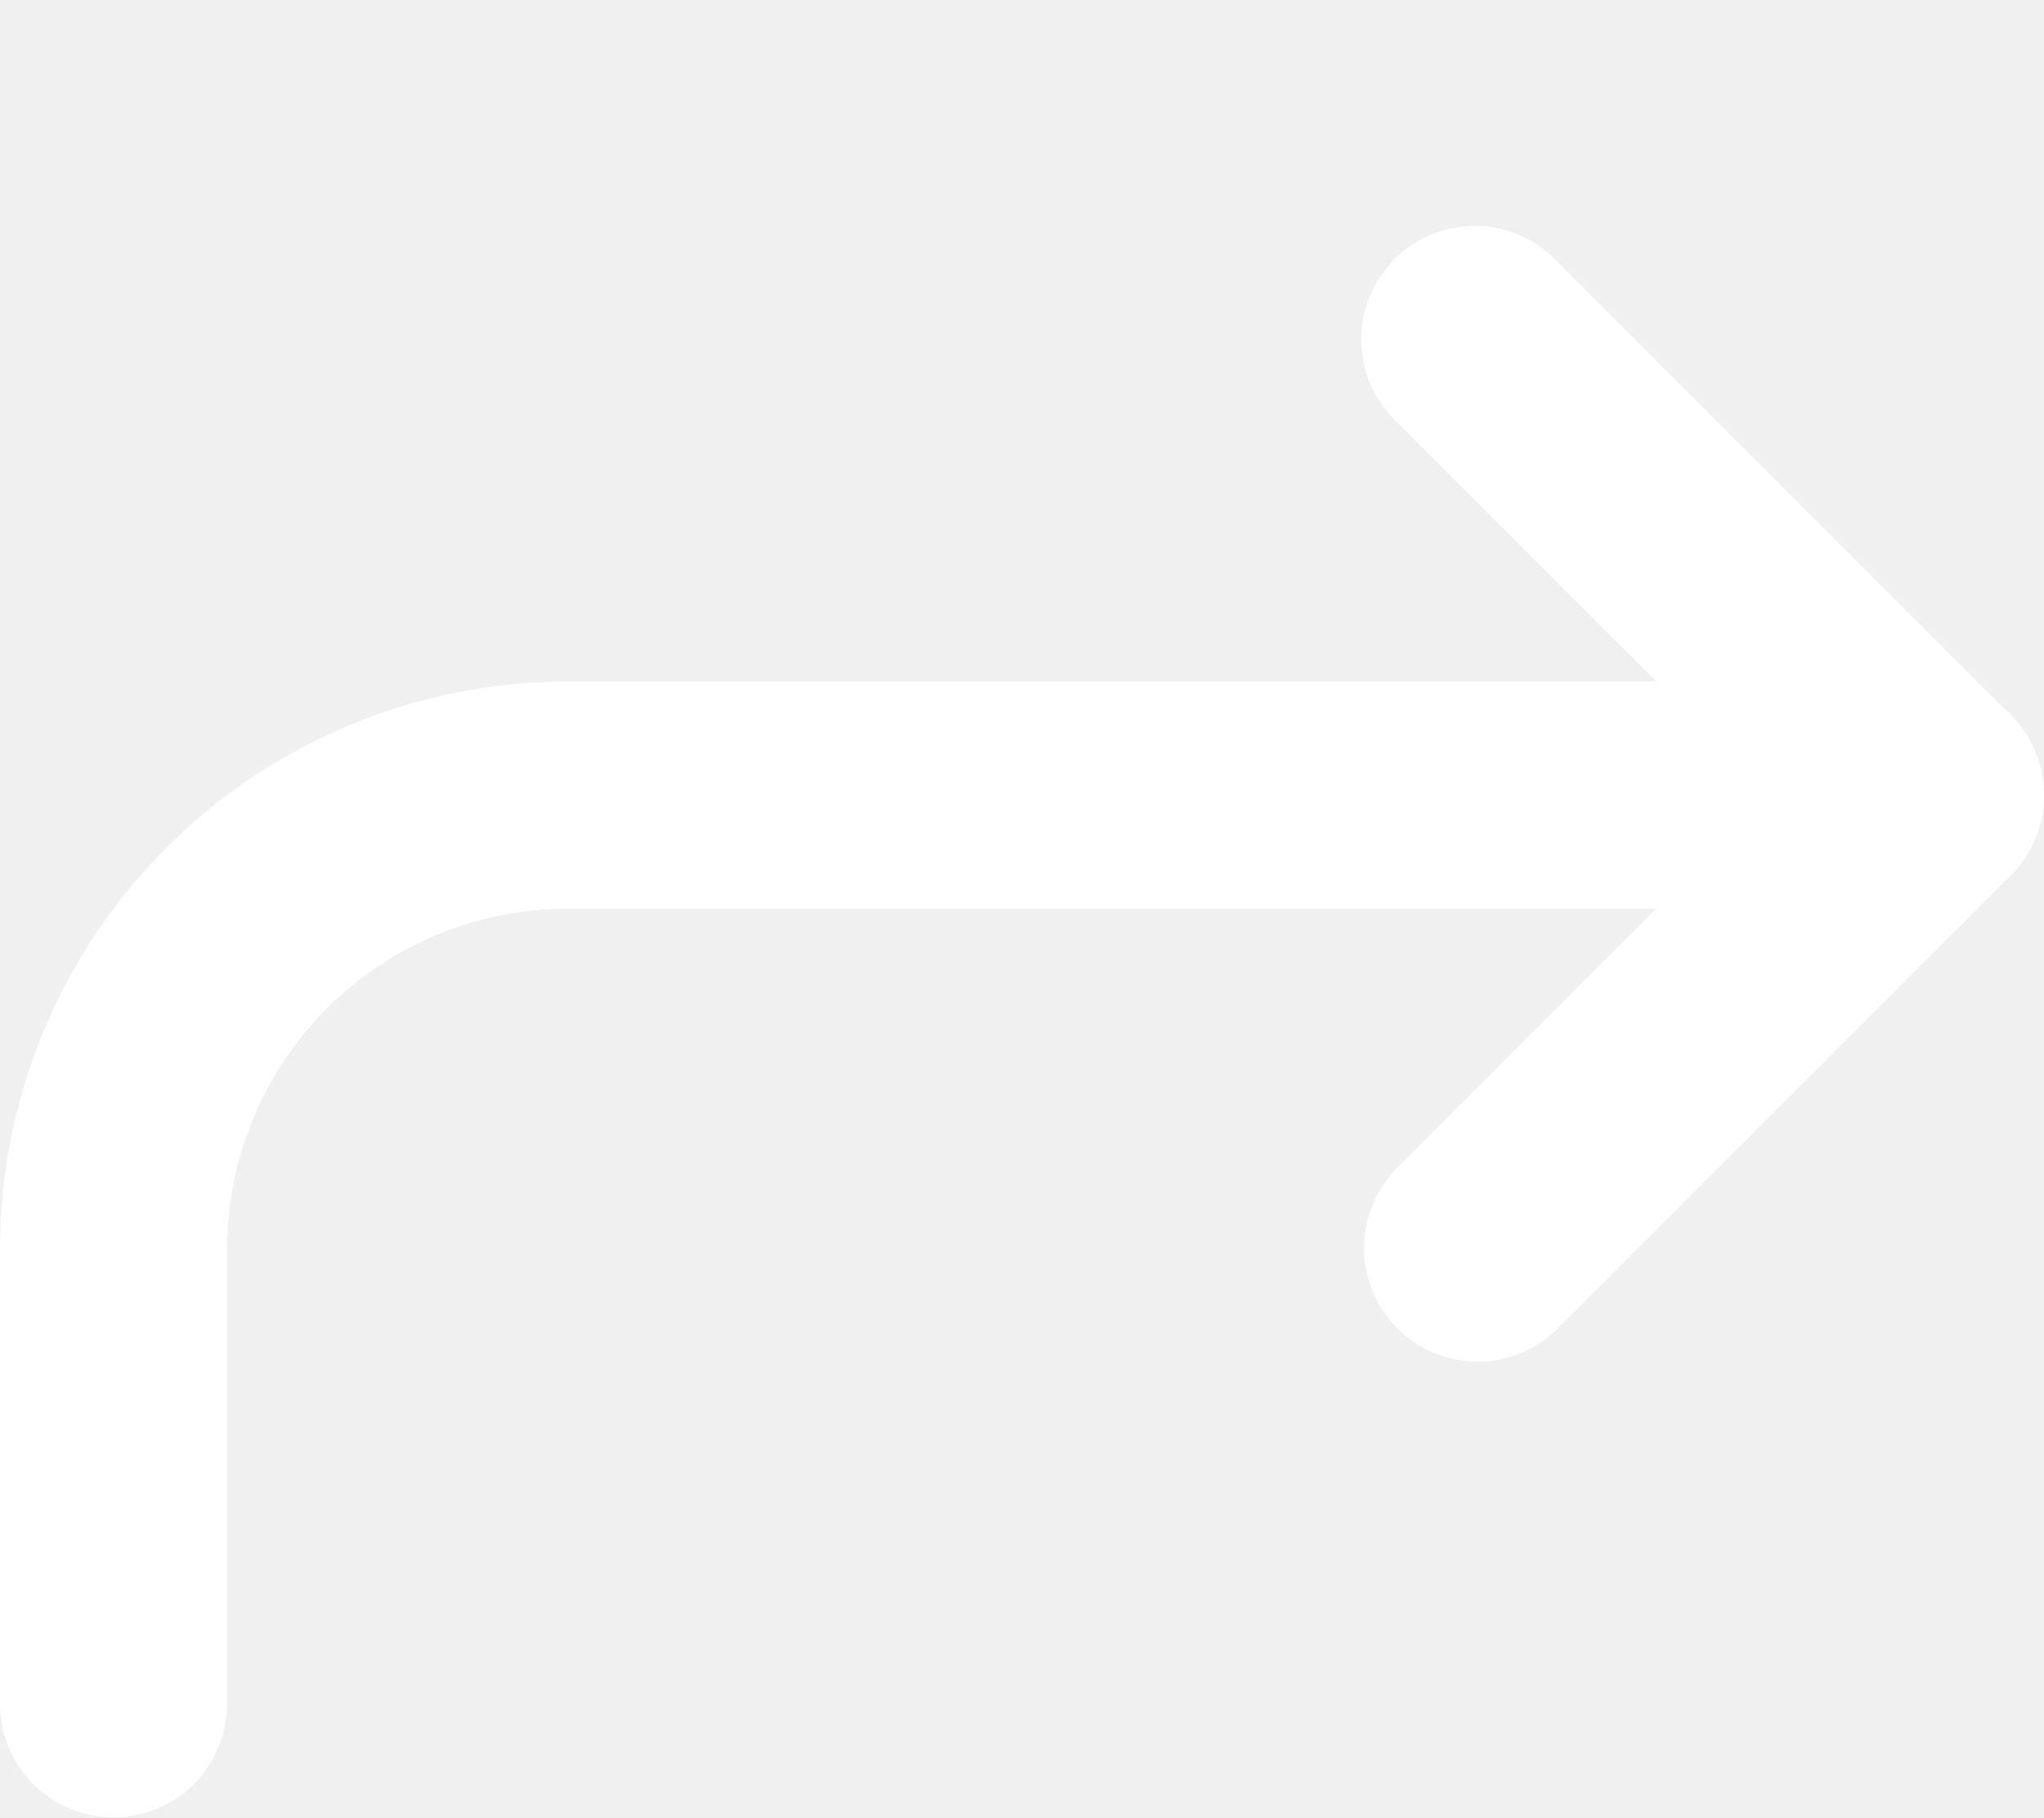
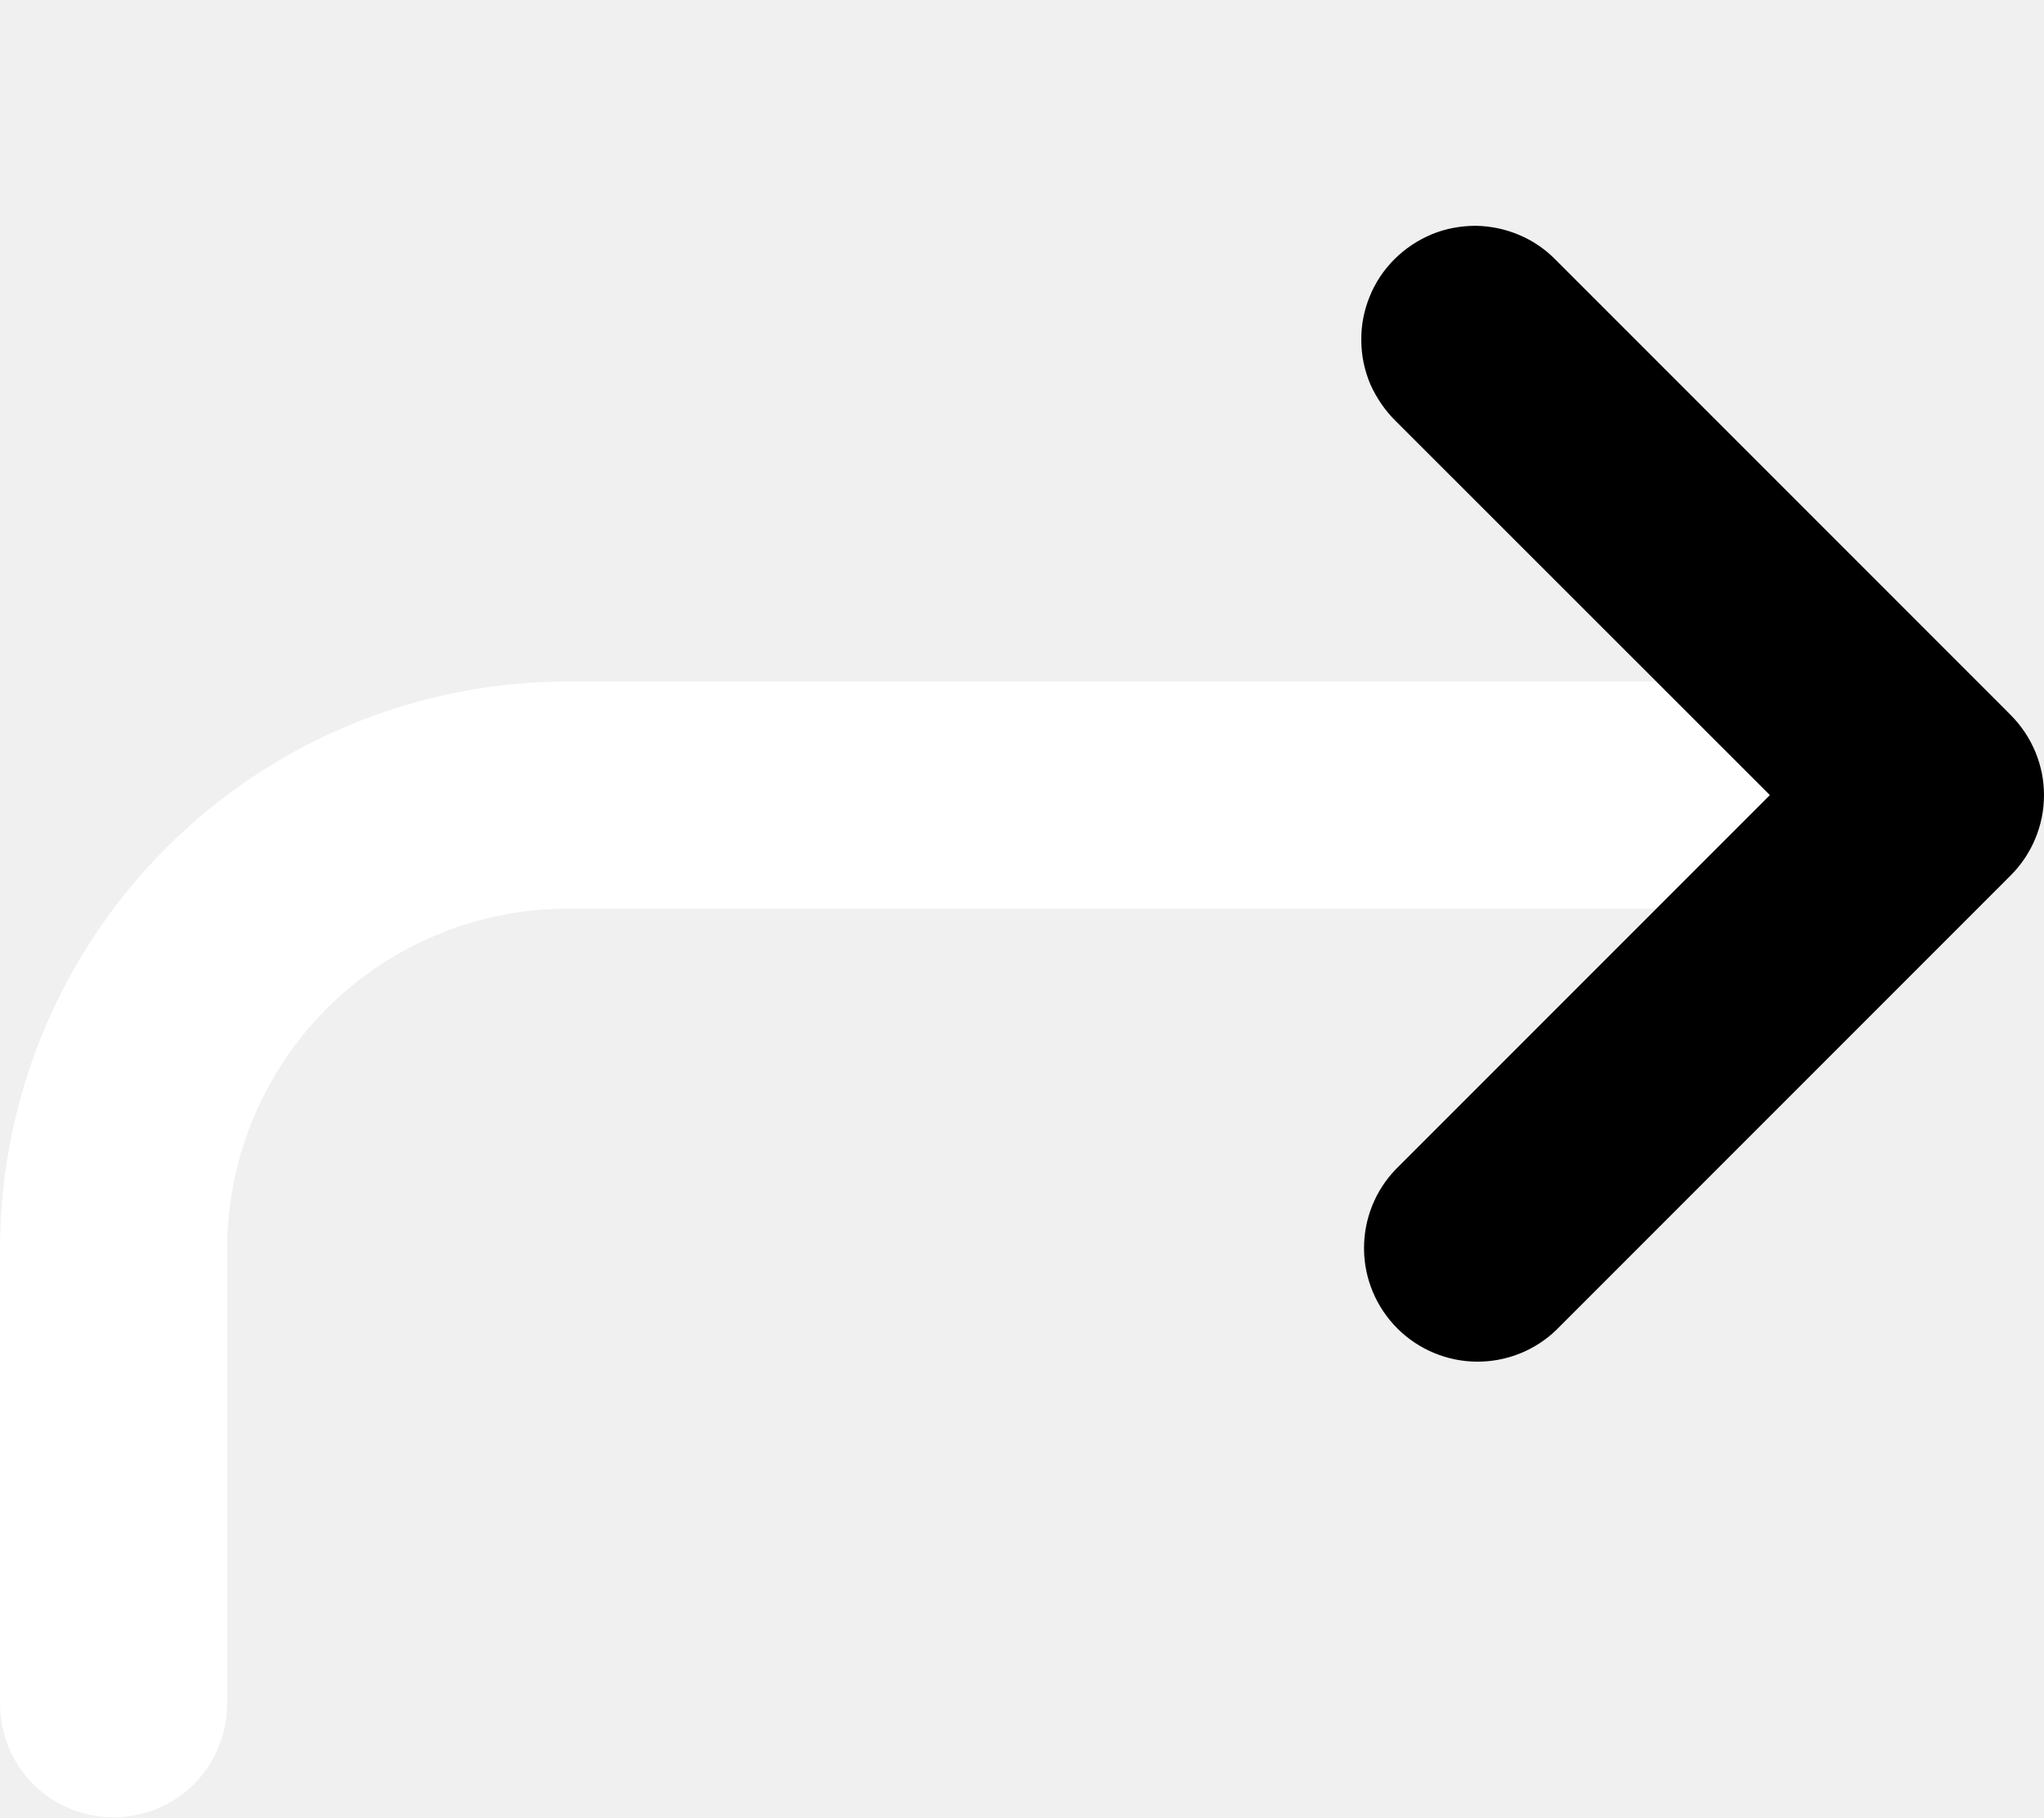
<svg xmlns="http://www.w3.org/2000/svg" width="9" height="8" viewBox="0 0 9 8" fill="none">
  <path fill-rule="evenodd" clip-rule="evenodd" d="M9 3.5C9 3.633 8.947 3.76 8.854 3.854C8.76 3.947 8.633 4 8.5 4H2.5C2.102 4 1.721 4.158 1.439 4.439C1.158 4.721 1 5.102 1 5.5V7.5C1 7.633 0.947 7.76 0.854 7.854C0.76 7.947 0.633 8 0.5 8C0.367 8 0.24 7.947 0.146 7.854C0.053 7.76 3.05176e-05 7.633 3.05176e-05 7.5V5.5C3.05176e-05 4.837 0.263 4.201 0.732 3.732C1.201 3.263 1.837 3 2.5 3H8.5C8.633 3 8.76 3.053 8.854 3.146C8.947 3.24 9 3.367 9 3.5Z" fill="white" />
-   <path fill-rule="evenodd" clip-rule="evenodd" d="M8.853 3.147C8.947 3.241 9 3.368 9 3.5C9 3.633 8.947 3.76 8.853 3.854L6.853 5.854C6.759 5.945 6.633 5.995 6.502 5.994C6.371 5.993 6.245 5.94 6.153 5.848C6.06 5.755 6.007 5.63 6.006 5.498C6.005 5.367 6.055 5.241 6.146 5.147L7.793 3.5L6.146 1.854C6.099 1.808 6.061 1.752 6.034 1.692C6.008 1.631 5.994 1.565 5.994 1.498C5.993 1.432 6.006 1.366 6.031 1.305C6.056 1.243 6.093 1.188 6.14 1.141C6.187 1.094 6.243 1.057 6.305 1.031C6.366 1.006 6.432 0.994 6.498 0.994C6.565 0.995 6.63 1.009 6.691 1.035C6.752 1.061 6.807 1.099 6.853 1.147L8.853 3.147Z" fill="white" />
+   <path fill-rule="evenodd" clip-rule="evenodd" d="M8.853 3.147C8.947 3.241 9 3.368 9 3.5C9 3.633 8.947 3.76 8.853 3.854L6.853 5.854C6.759 5.945 6.633 5.995 6.502 5.994C6.371 5.993 6.245 5.94 6.153 5.848C6.06 5.755 6.007 5.63 6.006 5.498C6.005 5.367 6.055 5.241 6.146 5.147L7.793 3.5L6.146 1.854C6.099 1.808 6.061 1.752 6.034 1.692C6.008 1.631 5.994 1.565 5.994 1.498C5.993 1.432 6.006 1.366 6.031 1.305C6.056 1.243 6.093 1.188 6.14 1.141C6.187 1.094 6.243 1.057 6.305 1.031C6.366 1.006 6.432 0.994 6.498 0.994C6.565 0.995 6.63 1.009 6.691 1.035C6.752 1.061 6.807 1.099 6.853 1.147L8.853 3.147Z" fill="black" />
</svg>
